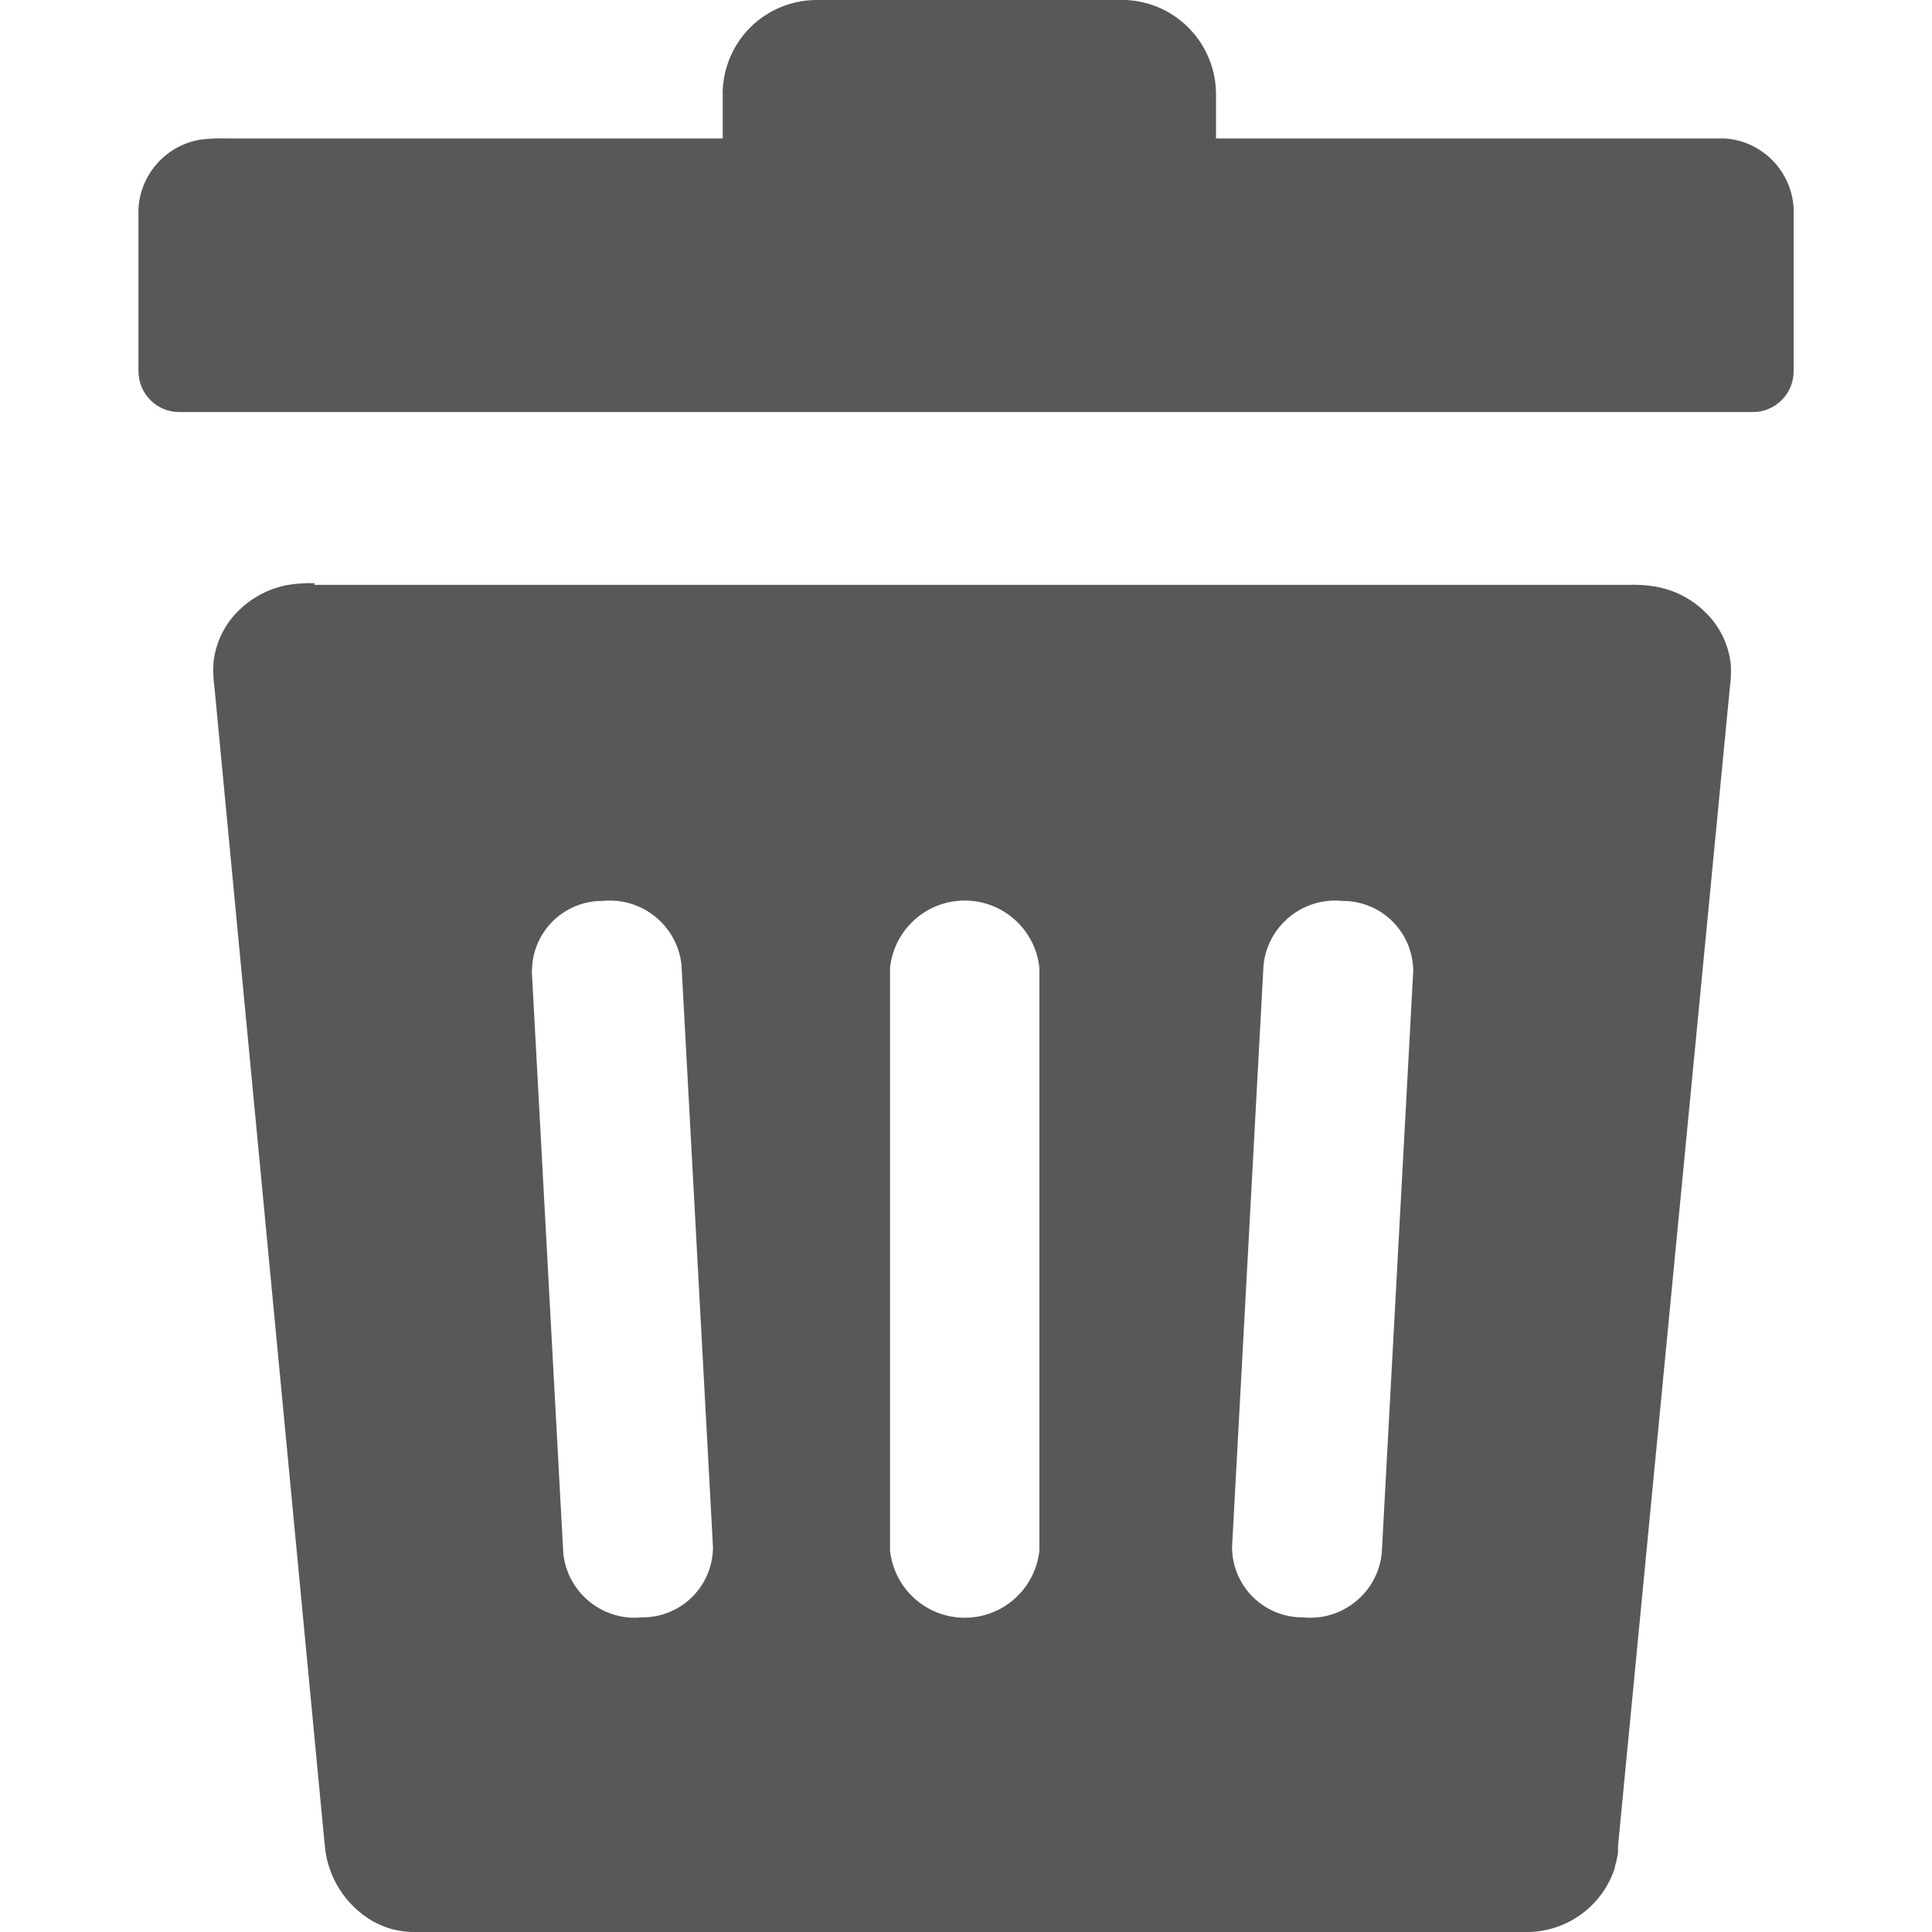
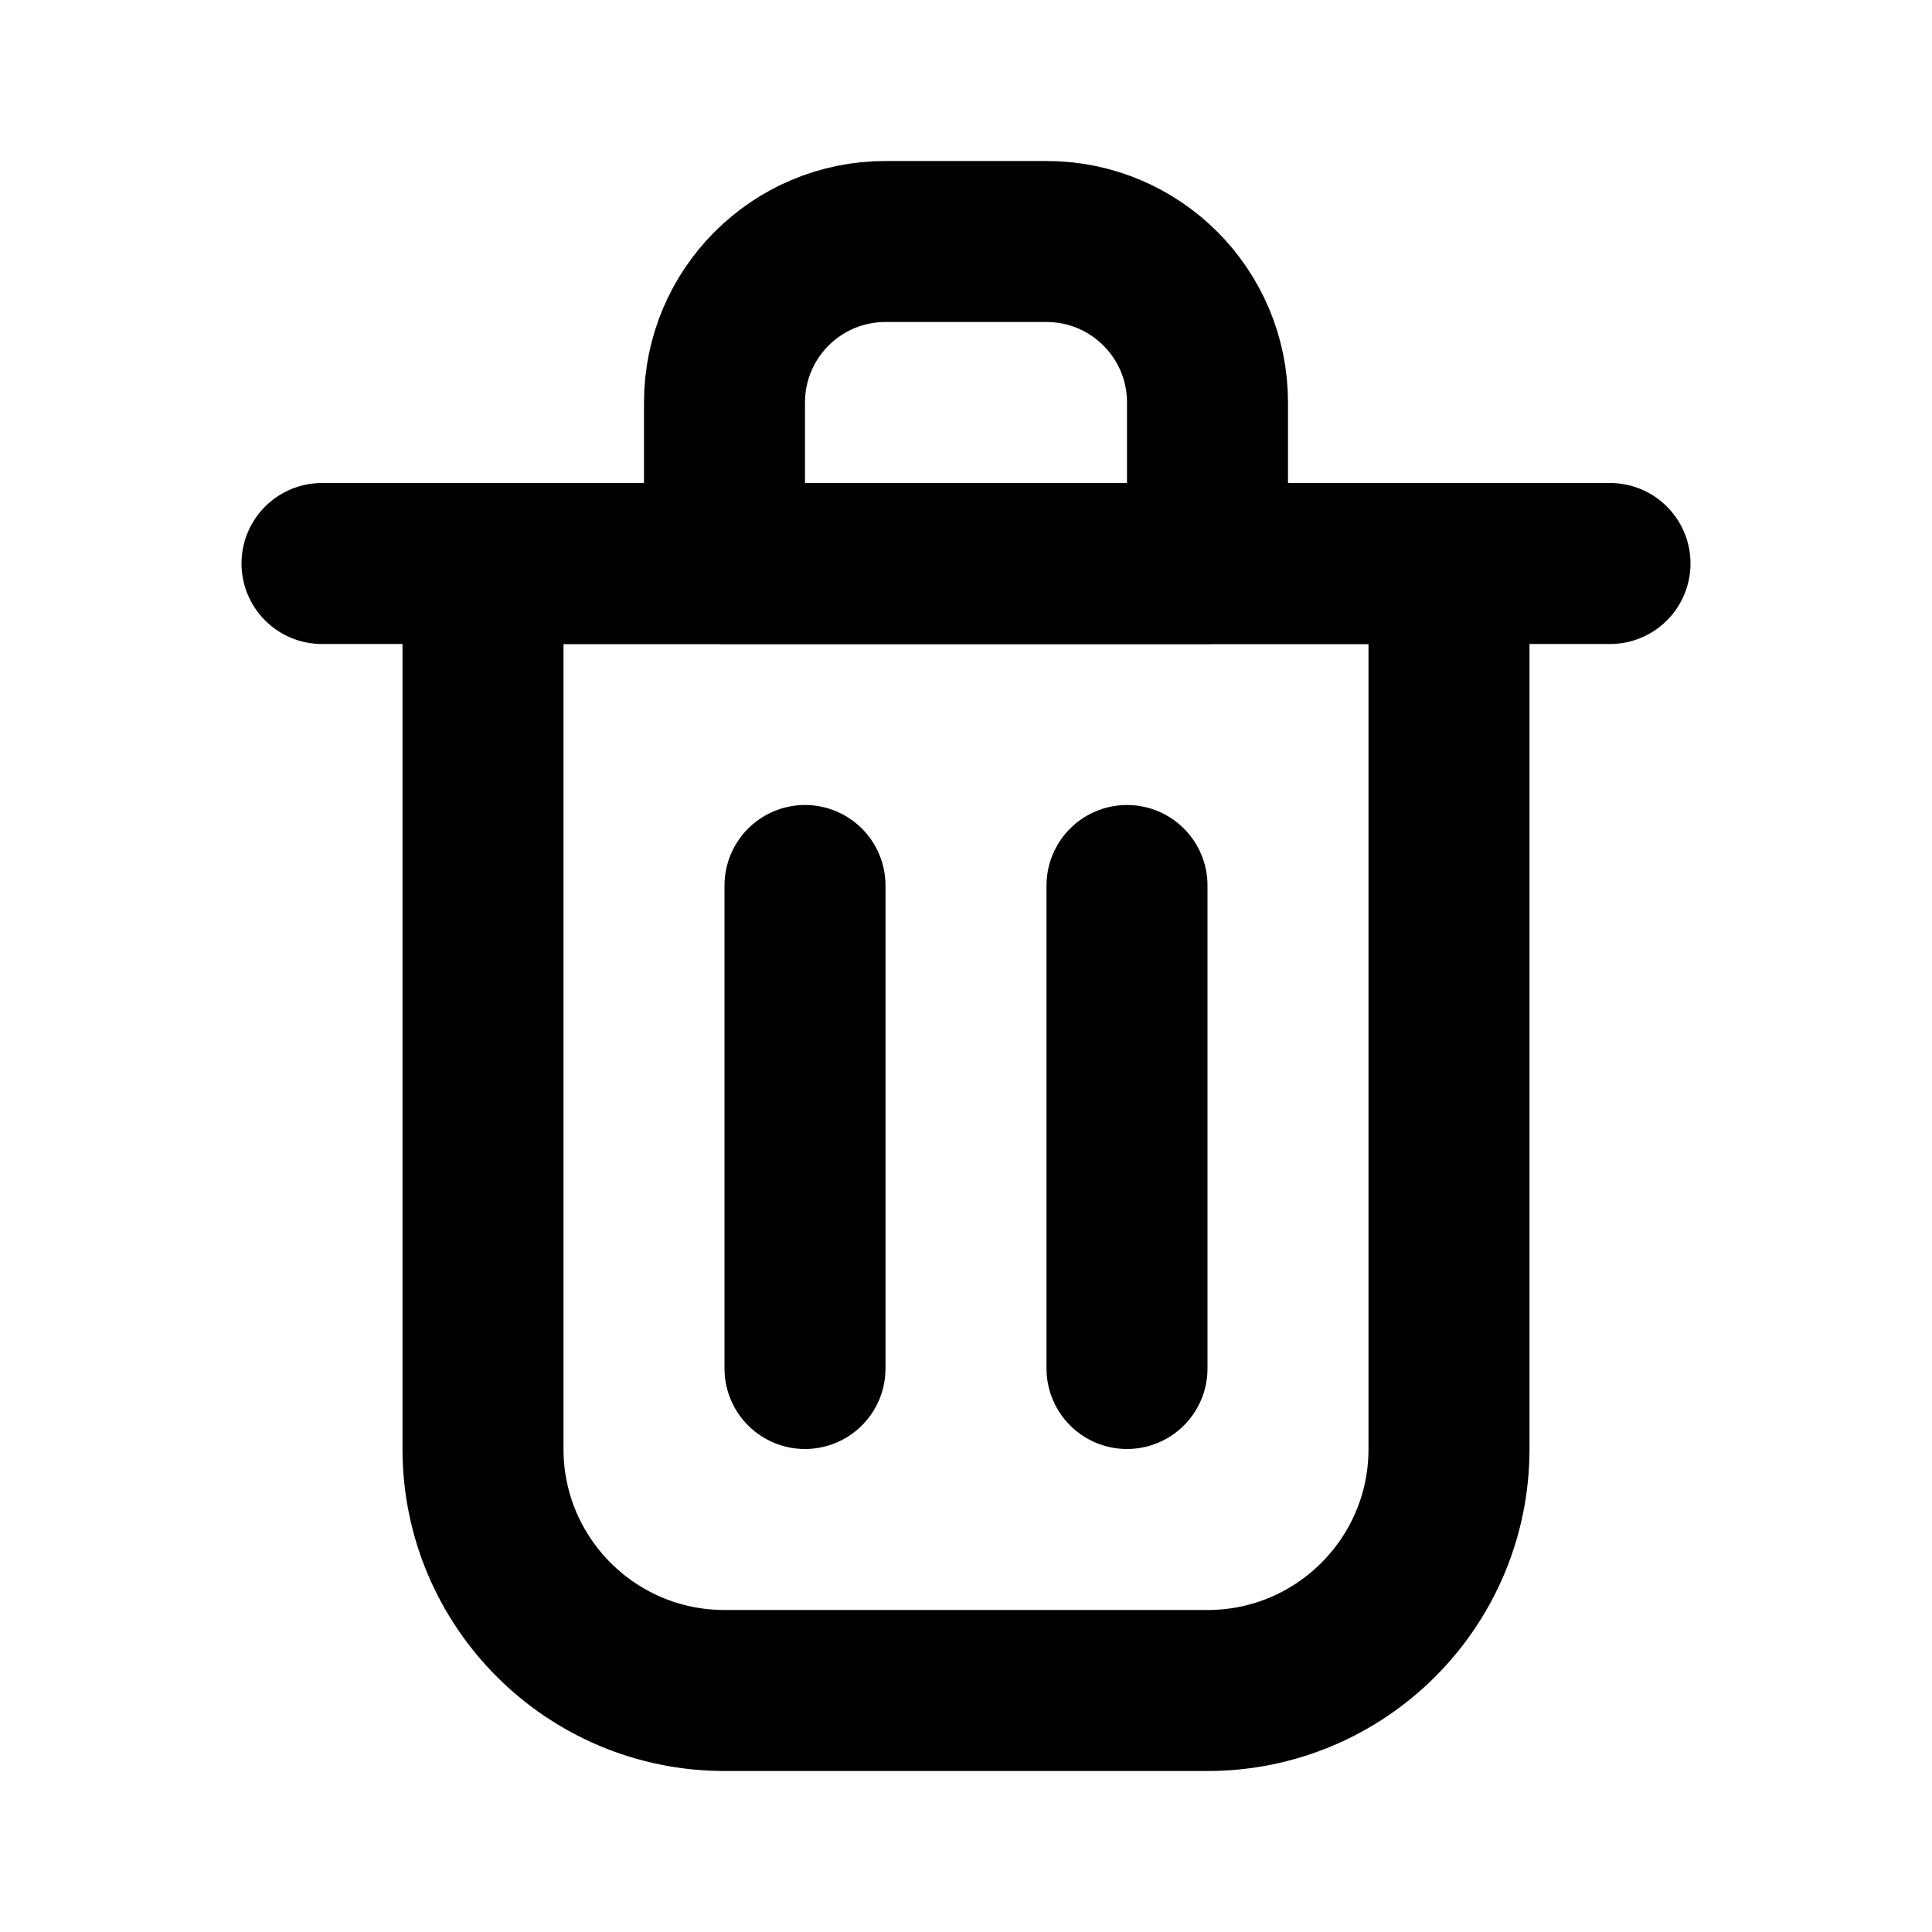
- <svg xmlns="http://www.w3.org/2000/svg" id="Layer_1" data-name="Layer 1" viewBox="0 0 256 256" version="1.1" width="256" height="256">
-   <defs id="defs4">
-     <style id="style2">.cls-1{fill-rule:evenodd;}</style>
-   </defs>
-   <path class="cls-1" d="M 41.646,77.499 H 215.747 a 17.519,17.519 0 0 1 4.171,0.334 12.367,12.367 0 0 1 6.006,3.253 11.324,11.324 0 0 1 3.42,6.966 15.954,15.954 0 0 1 -0.125,3.003 L 214.391,244.655 v 0 0.271 0.584 0 a 14.724,14.724 0 0 1 -0.417,1.877 v 0 0.125 0 A 12.284,12.284 0 0 1 202.566,256 H 54.472 a 12.868,12.868 0 0 1 -2.607,-0.396 12.868,12.868 0 0 1 -2.419,-1.001 v 0 A 12.889,12.889 0 0 1 43.022,244.425 L 28.424,91.159 a 16.038,16.038 0 0 1 -0.125,-3.462 11.199,11.199 0 0 1 3.399,-6.861 12.513,12.513 0 0 1 6.257,-3.295 18.645,18.645 0 0 1 3.733,-0.271 z M 30.134,18.353 h 65.632 v -5.84 0 a 5.089,5.089 0 0 1 0,-0.563 12.513,12.513 0 0 1 3.671,-8.342 v 0 A 12.513,12.513 0 0 1 108.216,0 h 40.397 0.626 a 12.513,12.513 0 0 1 11.888,12.513 v 0 0 5.84 h 66.737 0.813 a 9.802,9.802 0 0 1 8.989,9.239 c 0,0.375 0,0.667 0,1.043 v 20.563 a 5.402,5.402 0 0 1 -5.402,5.402 H 23.752 a 5.402,5.402 0 0 1 -5.402,-5.339 v -21.043 0 a 3.253,3.253 0 0 1 0,-0.647 v 0 a 9.844,9.844 0 0 1 8.092,-9.051 21.69,21.69 0 0 1 3.691,-0.167 z m 87.801,109.908 a 9.948,9.948 0 0 1 19.792,0 v 77.165 a 9.948,9.948 0 0 1 -19.792,0 z m 49.49,-0.417 a 9.552,9.552 0 0 1 10.428,-8.467 9.322,9.322 0 0 1 9.406,9.302 l -4.171,77.165 a 9.531,9.531 0 0 1 -10.428,8.467 9.322,9.322 0 0 1 -9.406,-9.302 z m -96.936,0.834 a 9.302,9.302 0 0 1 9.385,-9.302 9.552,9.552 0 0 1 10.428,8.467 l 4.171,77.165 a 9.322,9.322 0 0 1 -9.406,9.302 9.531,9.531 0 0 1 -10.428,-8.467 L 70.468,128.678 Z" id="path8" style="stroke-width:2.086;fill:#202020;fill-opacity:0.75" />
+ <svg xmlns="http://www.w3.org/2000/svg" width="800px" height="800px" viewBox="0 0 24 24" fill="none">
+   <path d="M10 11V17" stroke="#000000" stroke-width="2" stroke-linecap="round" stroke-linejoin="round" />
+   <path d="M14 11V17" stroke="#000000" stroke-width="2" stroke-linecap="round" stroke-linejoin="round" />
+   <path d="M4 7H20" stroke="#000000" stroke-width="2" stroke-linecap="round" stroke-linejoin="round" />
+   <path d="M6 7H12H18V18C18 19.657 16.657 21 15 21H9C7.343 21 6 19.657 6 18V7Z" stroke="#000000" stroke-width="2" stroke-linecap="round" stroke-linejoin="round" />
+   <path d="M9 5C9 3.895 9.895 3 11 3H13C14.105 3 15 3.895 15 5V7H9V5Z" stroke="#000000" stroke-width="2" stroke-linecap="round" stroke-linejoin="round" />
</svg>
